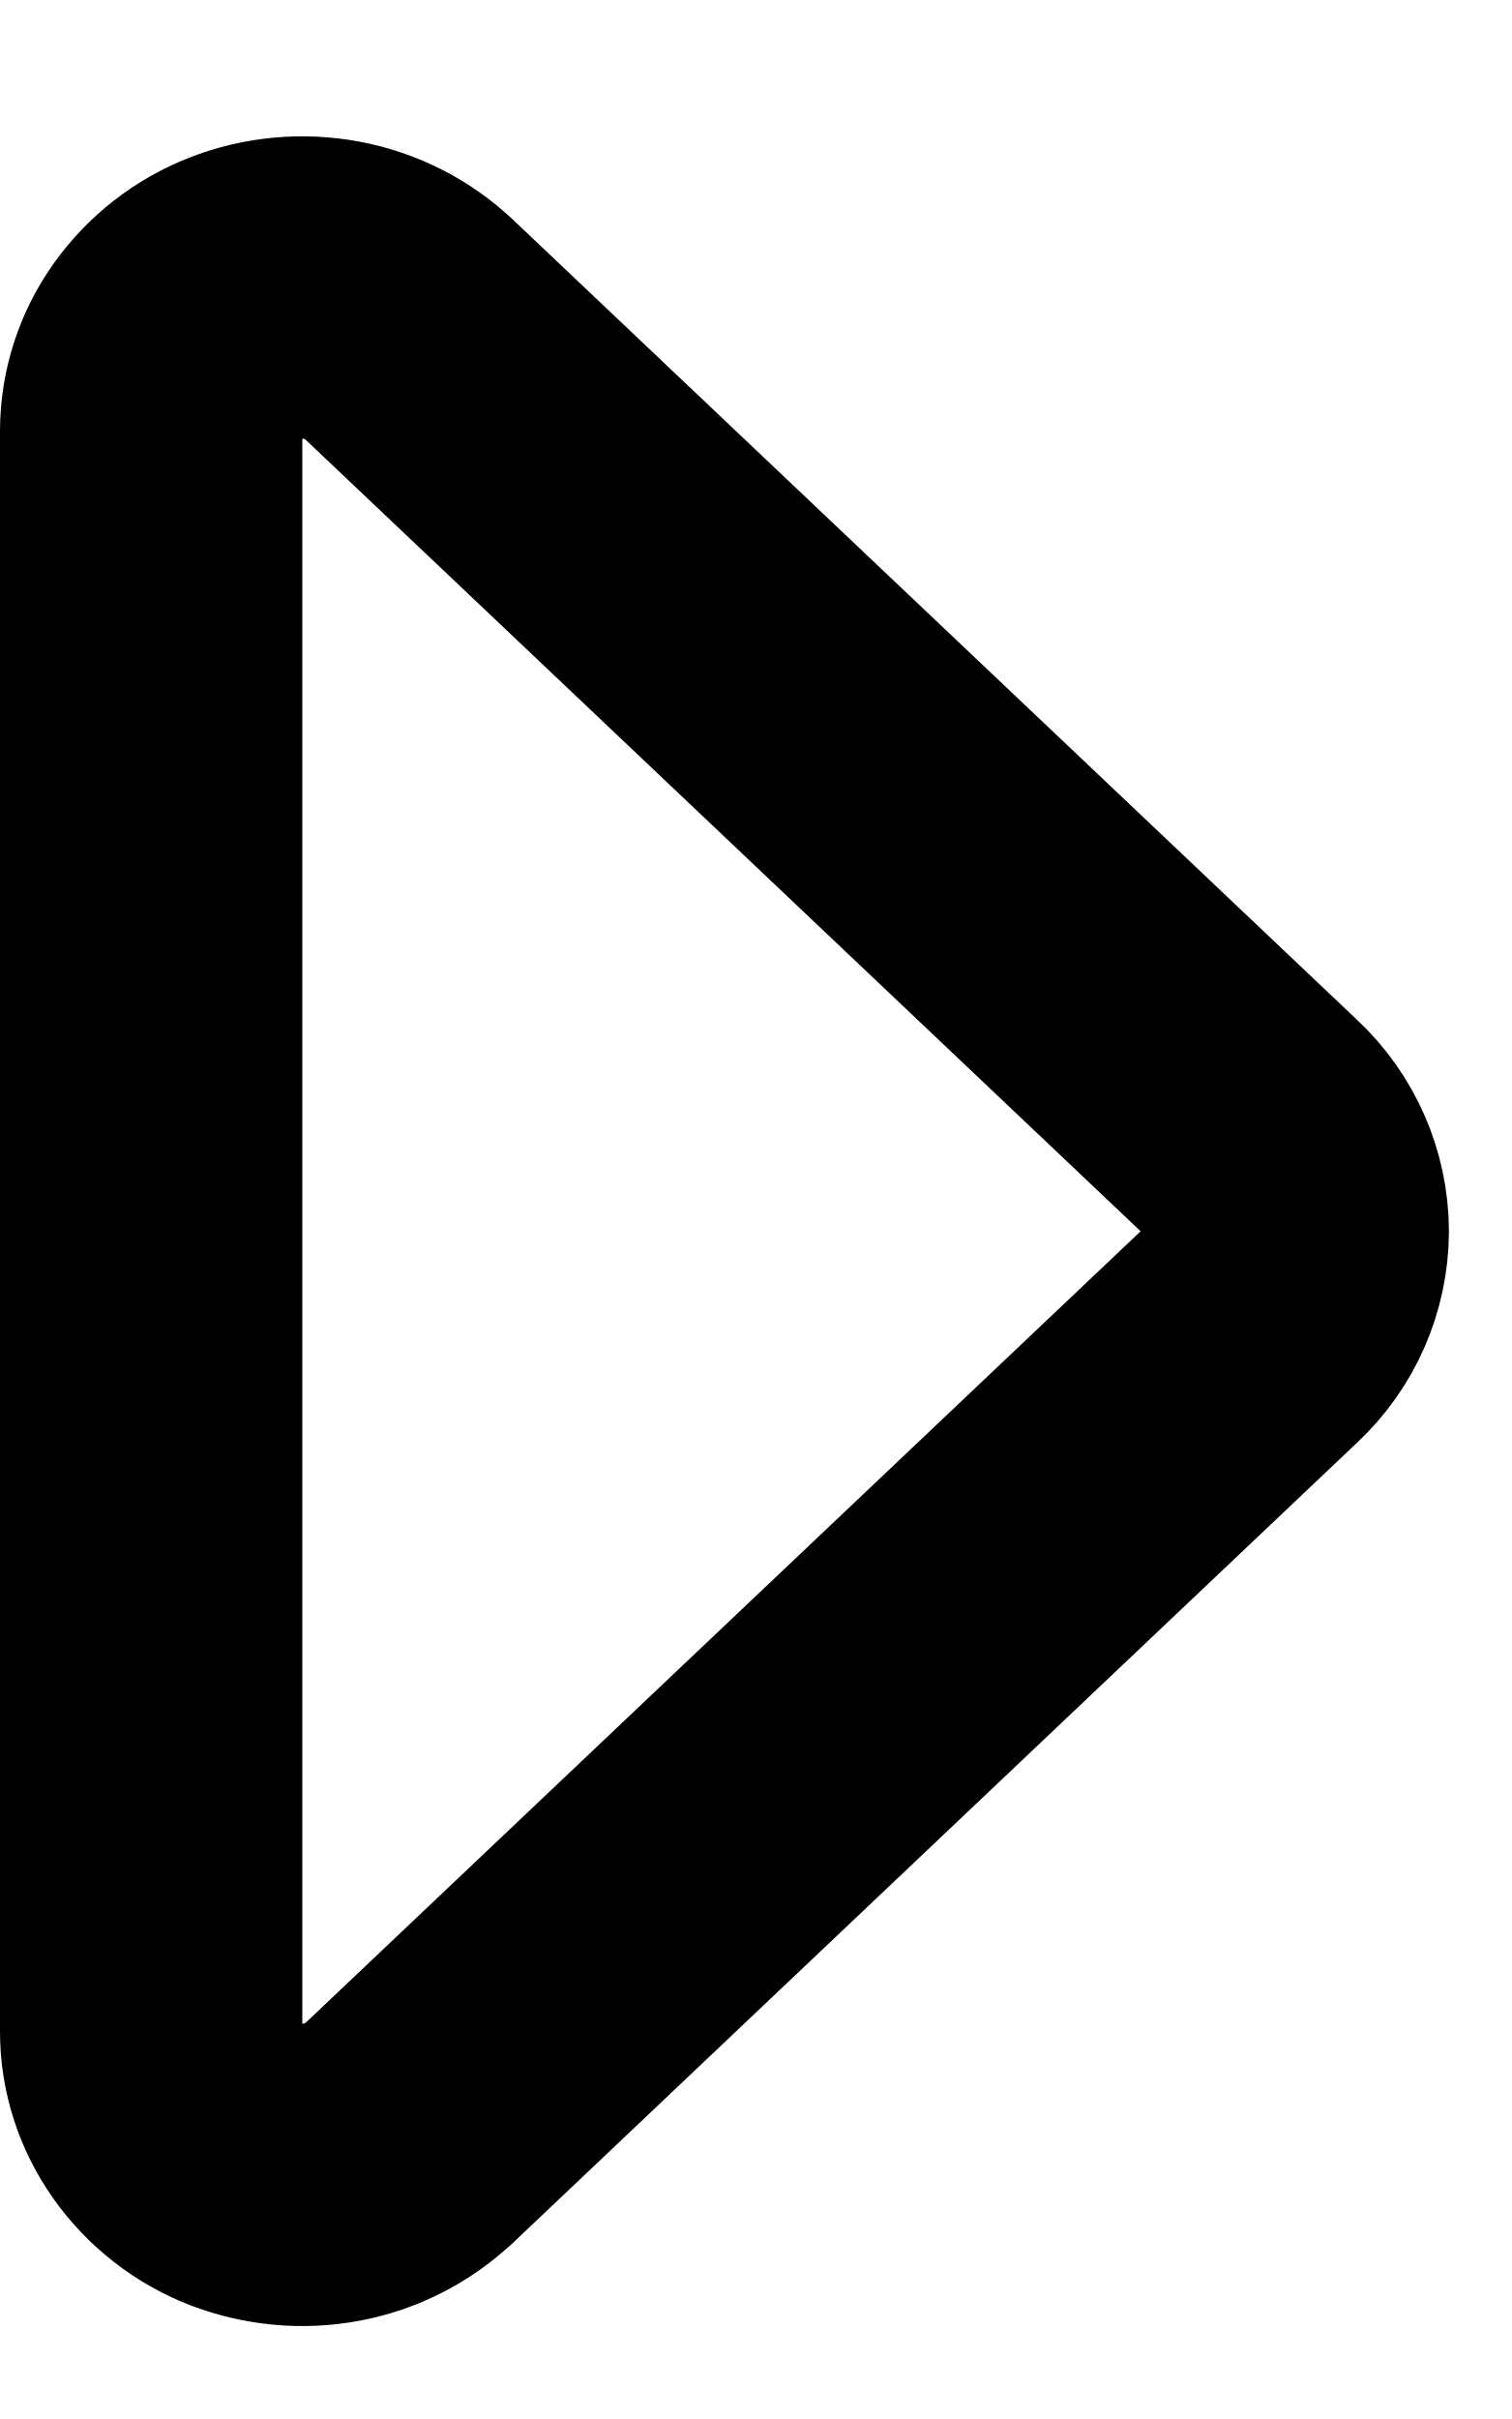
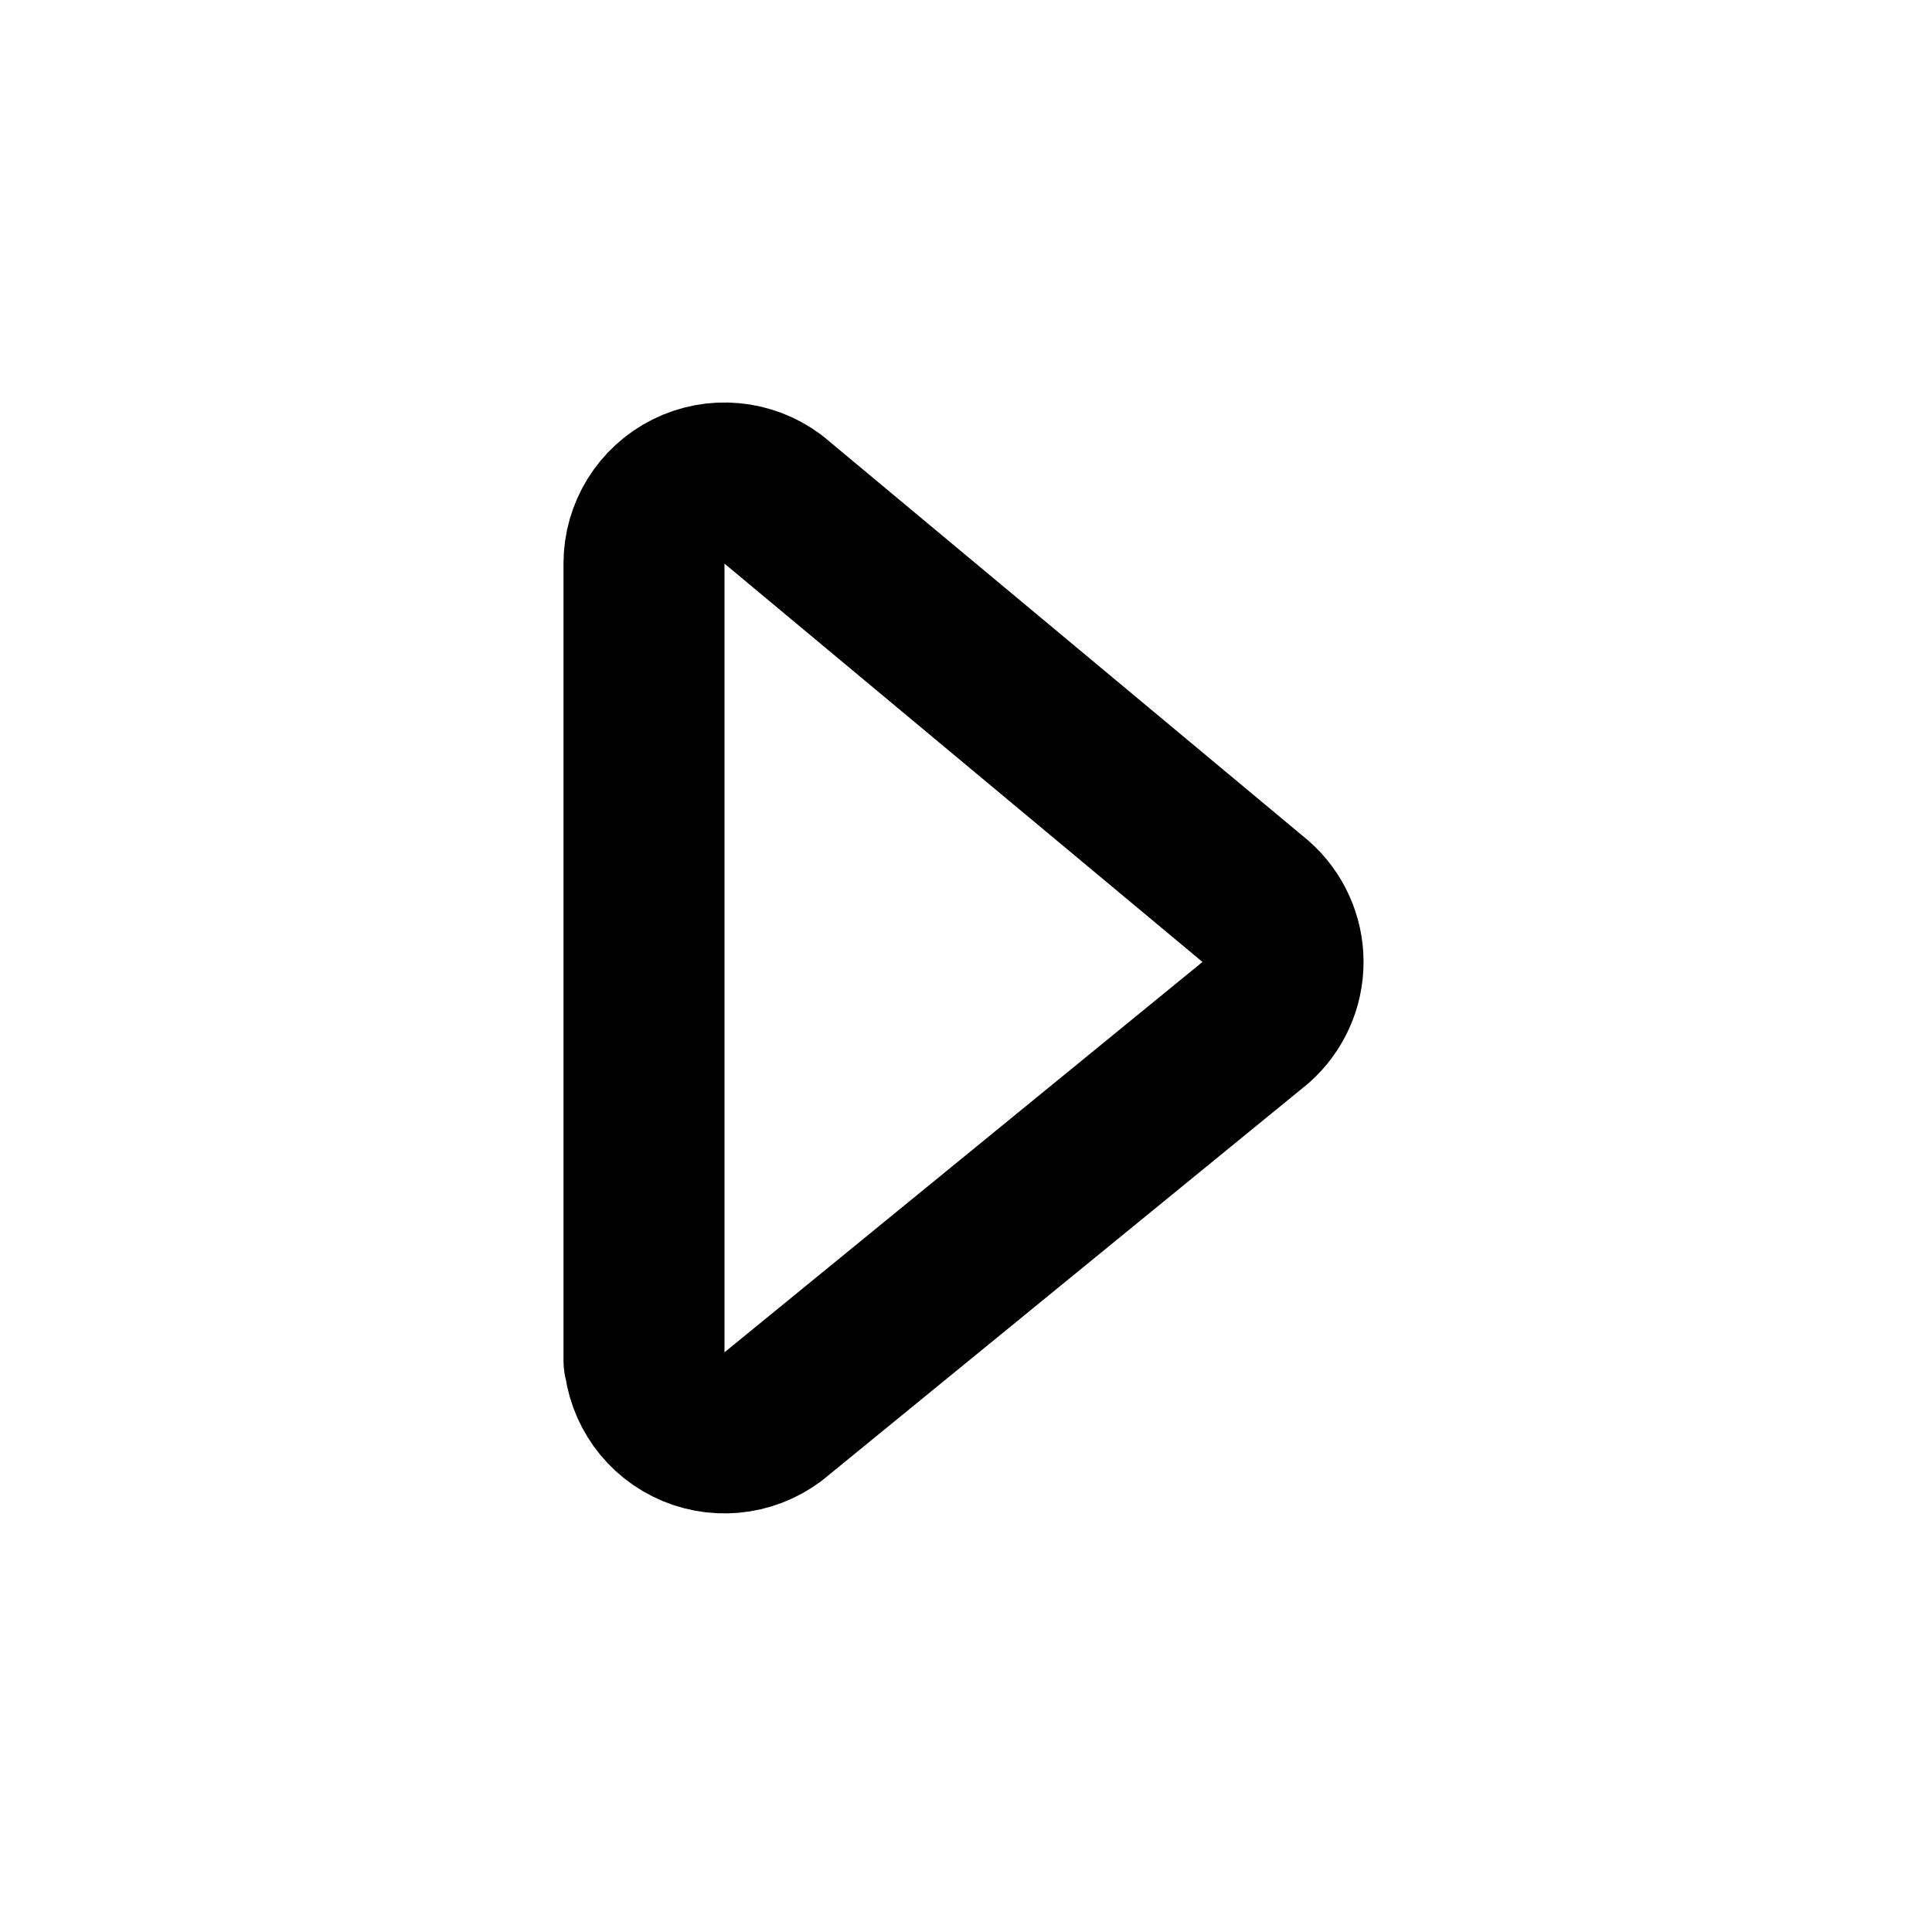
- <svg xmlns="http://www.w3.org/2000/svg" fill="none" viewBox="0 0 10 16">
-   <path stroke="currentColor" stroke-linecap="round" stroke-linejoin="round" stroke-width="2" d="m2.707 14.108 5.586-5.294a.923.923 0 0 0 .293-.67.923.923 0 0 0-.293-.67L2.707 2.18a1.018 1.018 0 0 0-.512-.26 1.051 1.051 0 0 0-.578.054.99.99 0 0 0-.448.35A.913.913 0 0 0 1 2.85v10.588c0 .187.059.37.169.526a.99.99 0 0 0 .448.35c.183.07.384.09.578.053a1.02 1.02 0 0 0 .512-.26Z" />
+ <svg xmlns="http://www.w3.org/2000/svg" fill="none" viewBox="0 0 24 24">
+   <path stroke="currentColor" stroke-linecap="round" stroke-linejoin="round" stroke-width="2" d="M8 16.9V7a1 1 0 0 1 1.6-.8l6 5a1 1 0 0 1 0 1.5l-6 4.9a1 1 0 0 1-1.6-.8Z" />
</svg>
